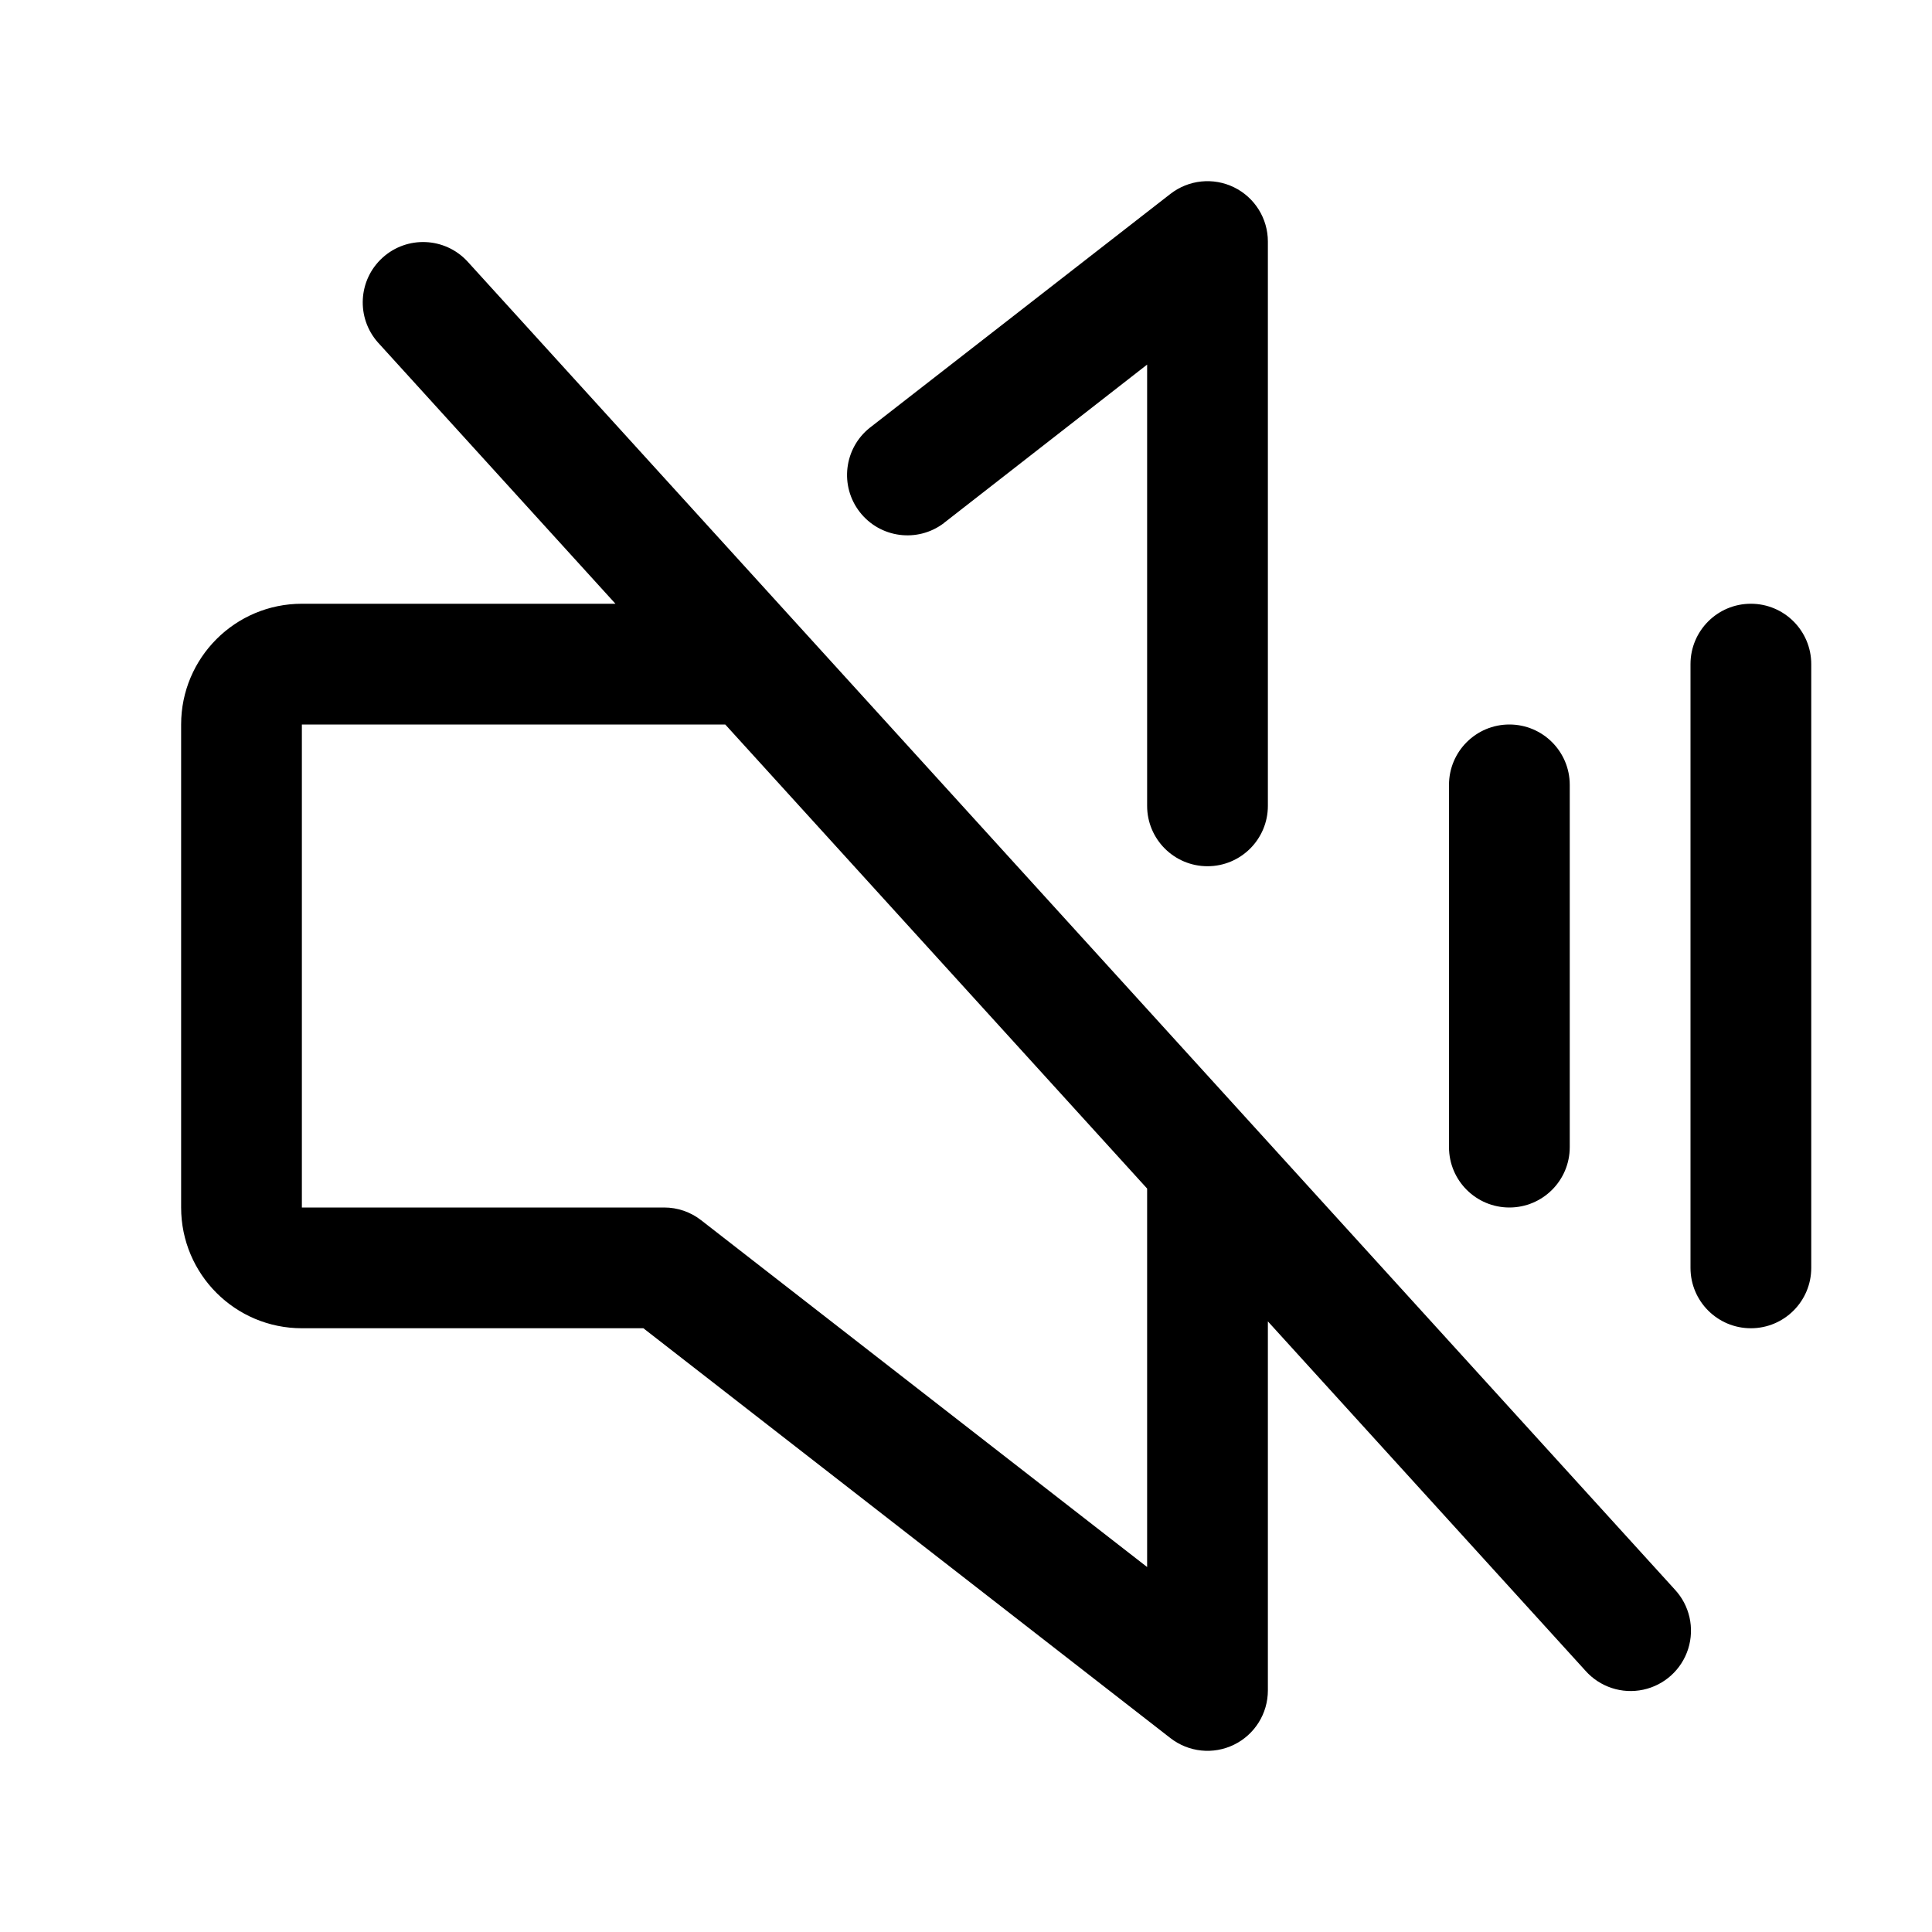
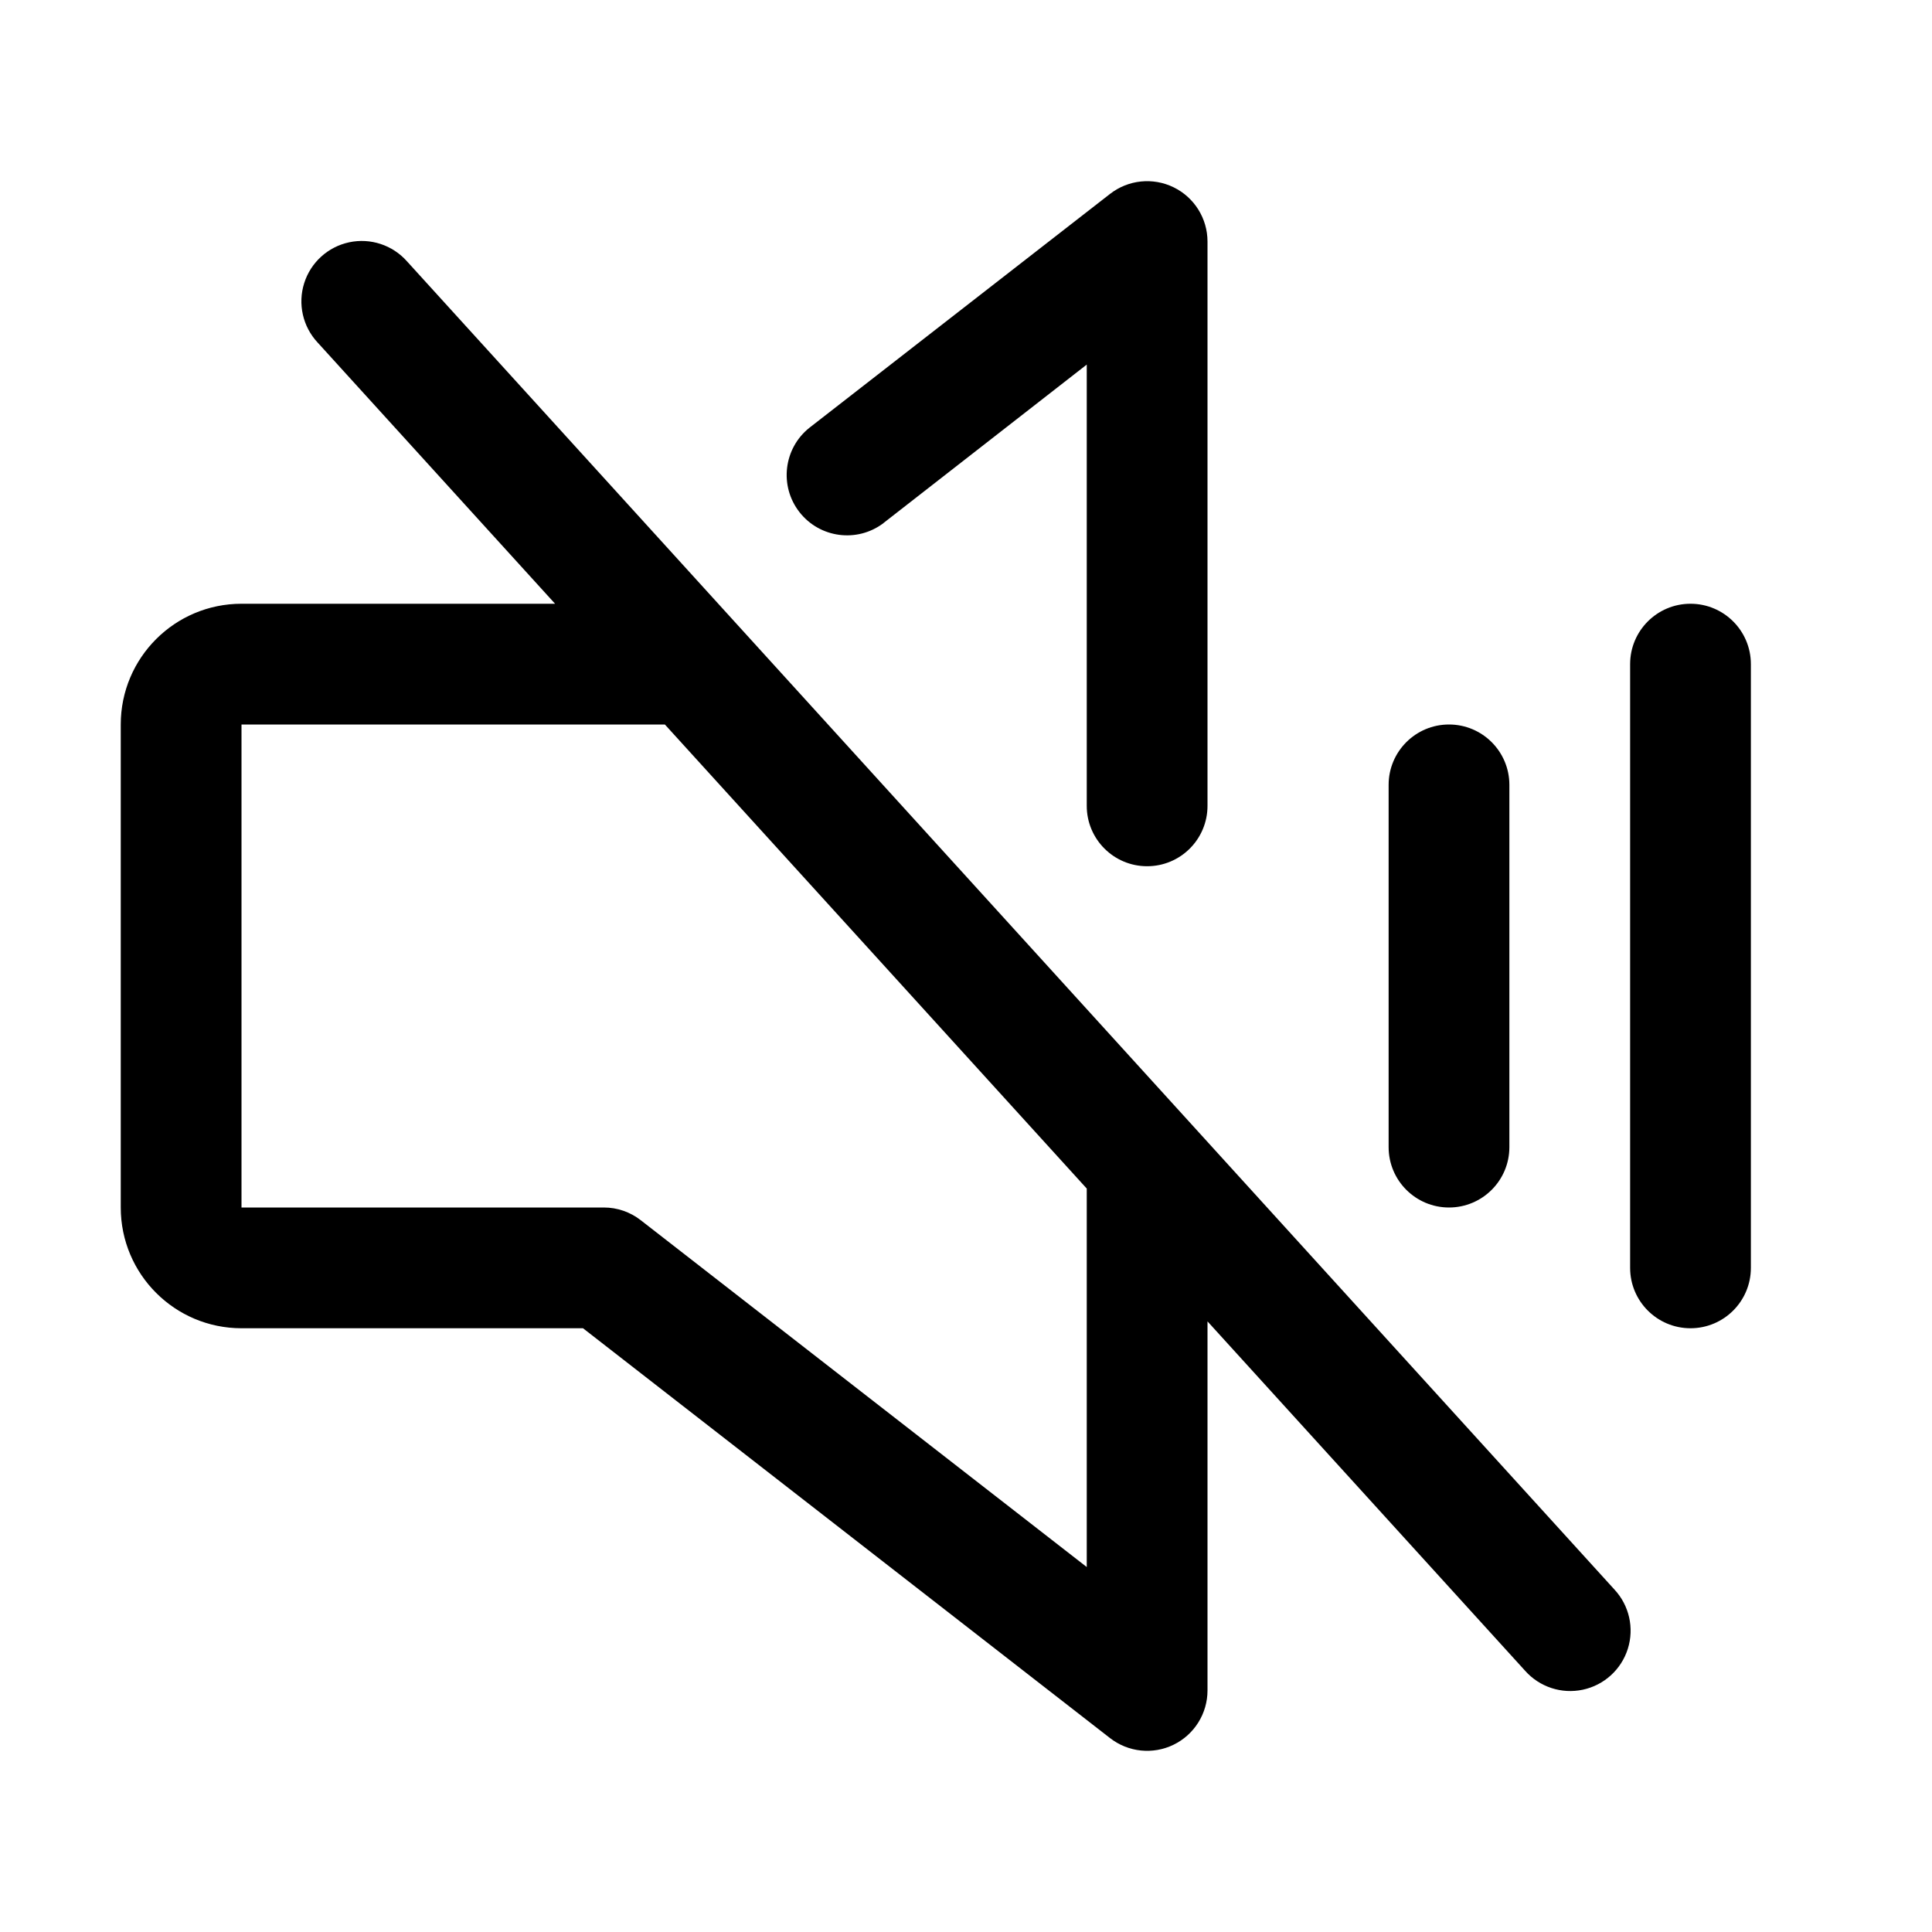
- <svg xmlns="http://www.w3.org/2000/svg" width="32" height="32" fill="#000000" viewBox="0 0 256 256">
-   <path d="M192,152V104a8,8,0,0,1,16,0v48a8,8,0,0,1-16,0Zm40-72a8,8,0,0,0-8,8v80a8,8,0,0,0,16,0V88A8,8,0,0,0,232,80ZM221.92,210.62a8,8,0,1,1-11.84,10.76L168,175.09V224a8,8,0,0,1-12.91,6.31L85.25,176H40a16,16,0,0,1-16-16V96A16,16,0,0,1,40,80H81.55L50.08,45.38A8,8,0,0,1,61.92,34.62ZM152,157.49,96.1,96H40v64H88a7.94,7.94,0,0,1,4.91,1.69L152,207.64ZM125.06,69.31l26.94-21v58.47a8,8,0,0,0,16,0V32a8,8,0,0,0-12.91-6.31l-39.85,31a8,8,0,0,0,9.82,12.63Z" />
+ <svg xmlns="http://www.w3.org/2000/svg" viewBox="0 0 256 256" fill="currentColor">
+   <path d="M184,152V104a8,8,0,0,1,16,0v48a8,8,0,0,1-16,0Zm40-72a8,8,0,0,0-8,8v80a8,8,0,0,0,16,0V88A8,8,0,0,0,224,80ZM213.92,210.62a8,8,0,1,1-11.84,10.76L160,175.09V224a8,8,0,0,1-12.91,6.31L77.25,176H32a16,16,0,0,1-16-16V96A16,16,0,0,1,32,80H73.55L42.08,45.38A8,8,0,1,1,53.92,34.62ZM144,157.49,88.1,96H32v64H80a7.94,7.94,0,0,1,4.91,1.69L144,207.64ZM117.06,69.31l26.94-21v58.47a8,8,0,0,0,16,0V32a8,8,0,0,0-12.91-6.31l-39.85,31a8,8,0,0,0,9.82,12.63Z" />
</svg>
